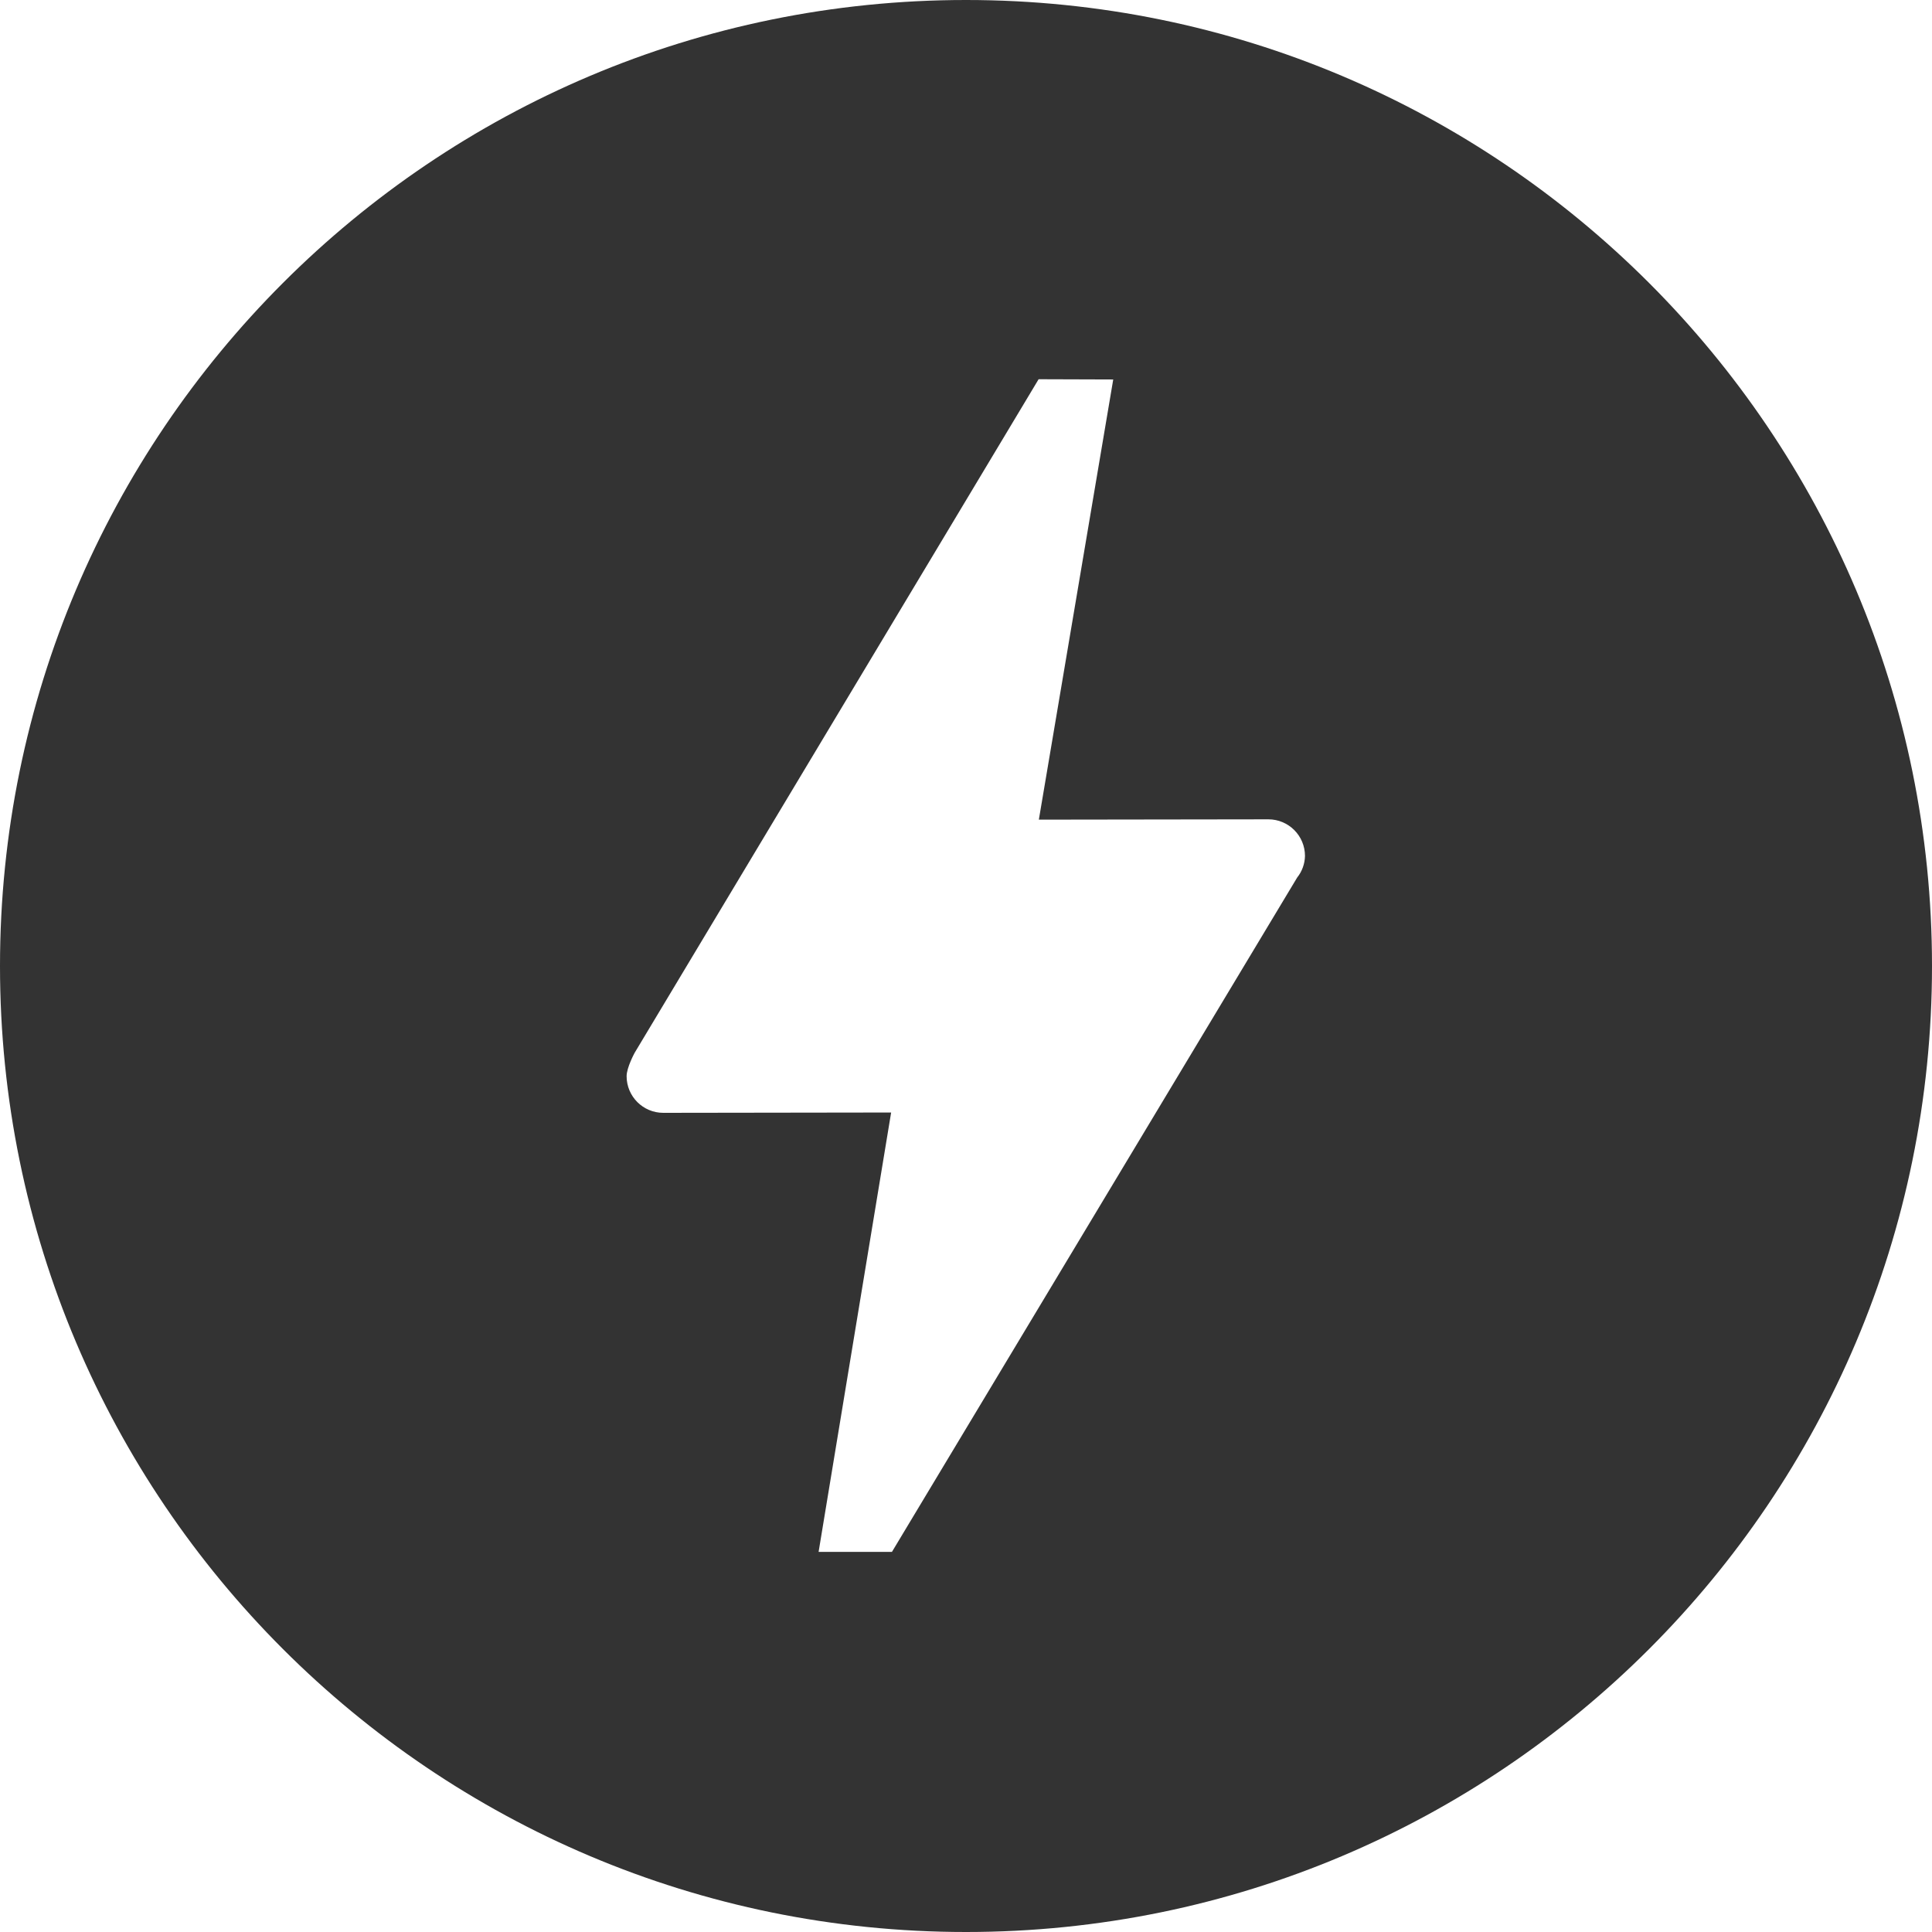
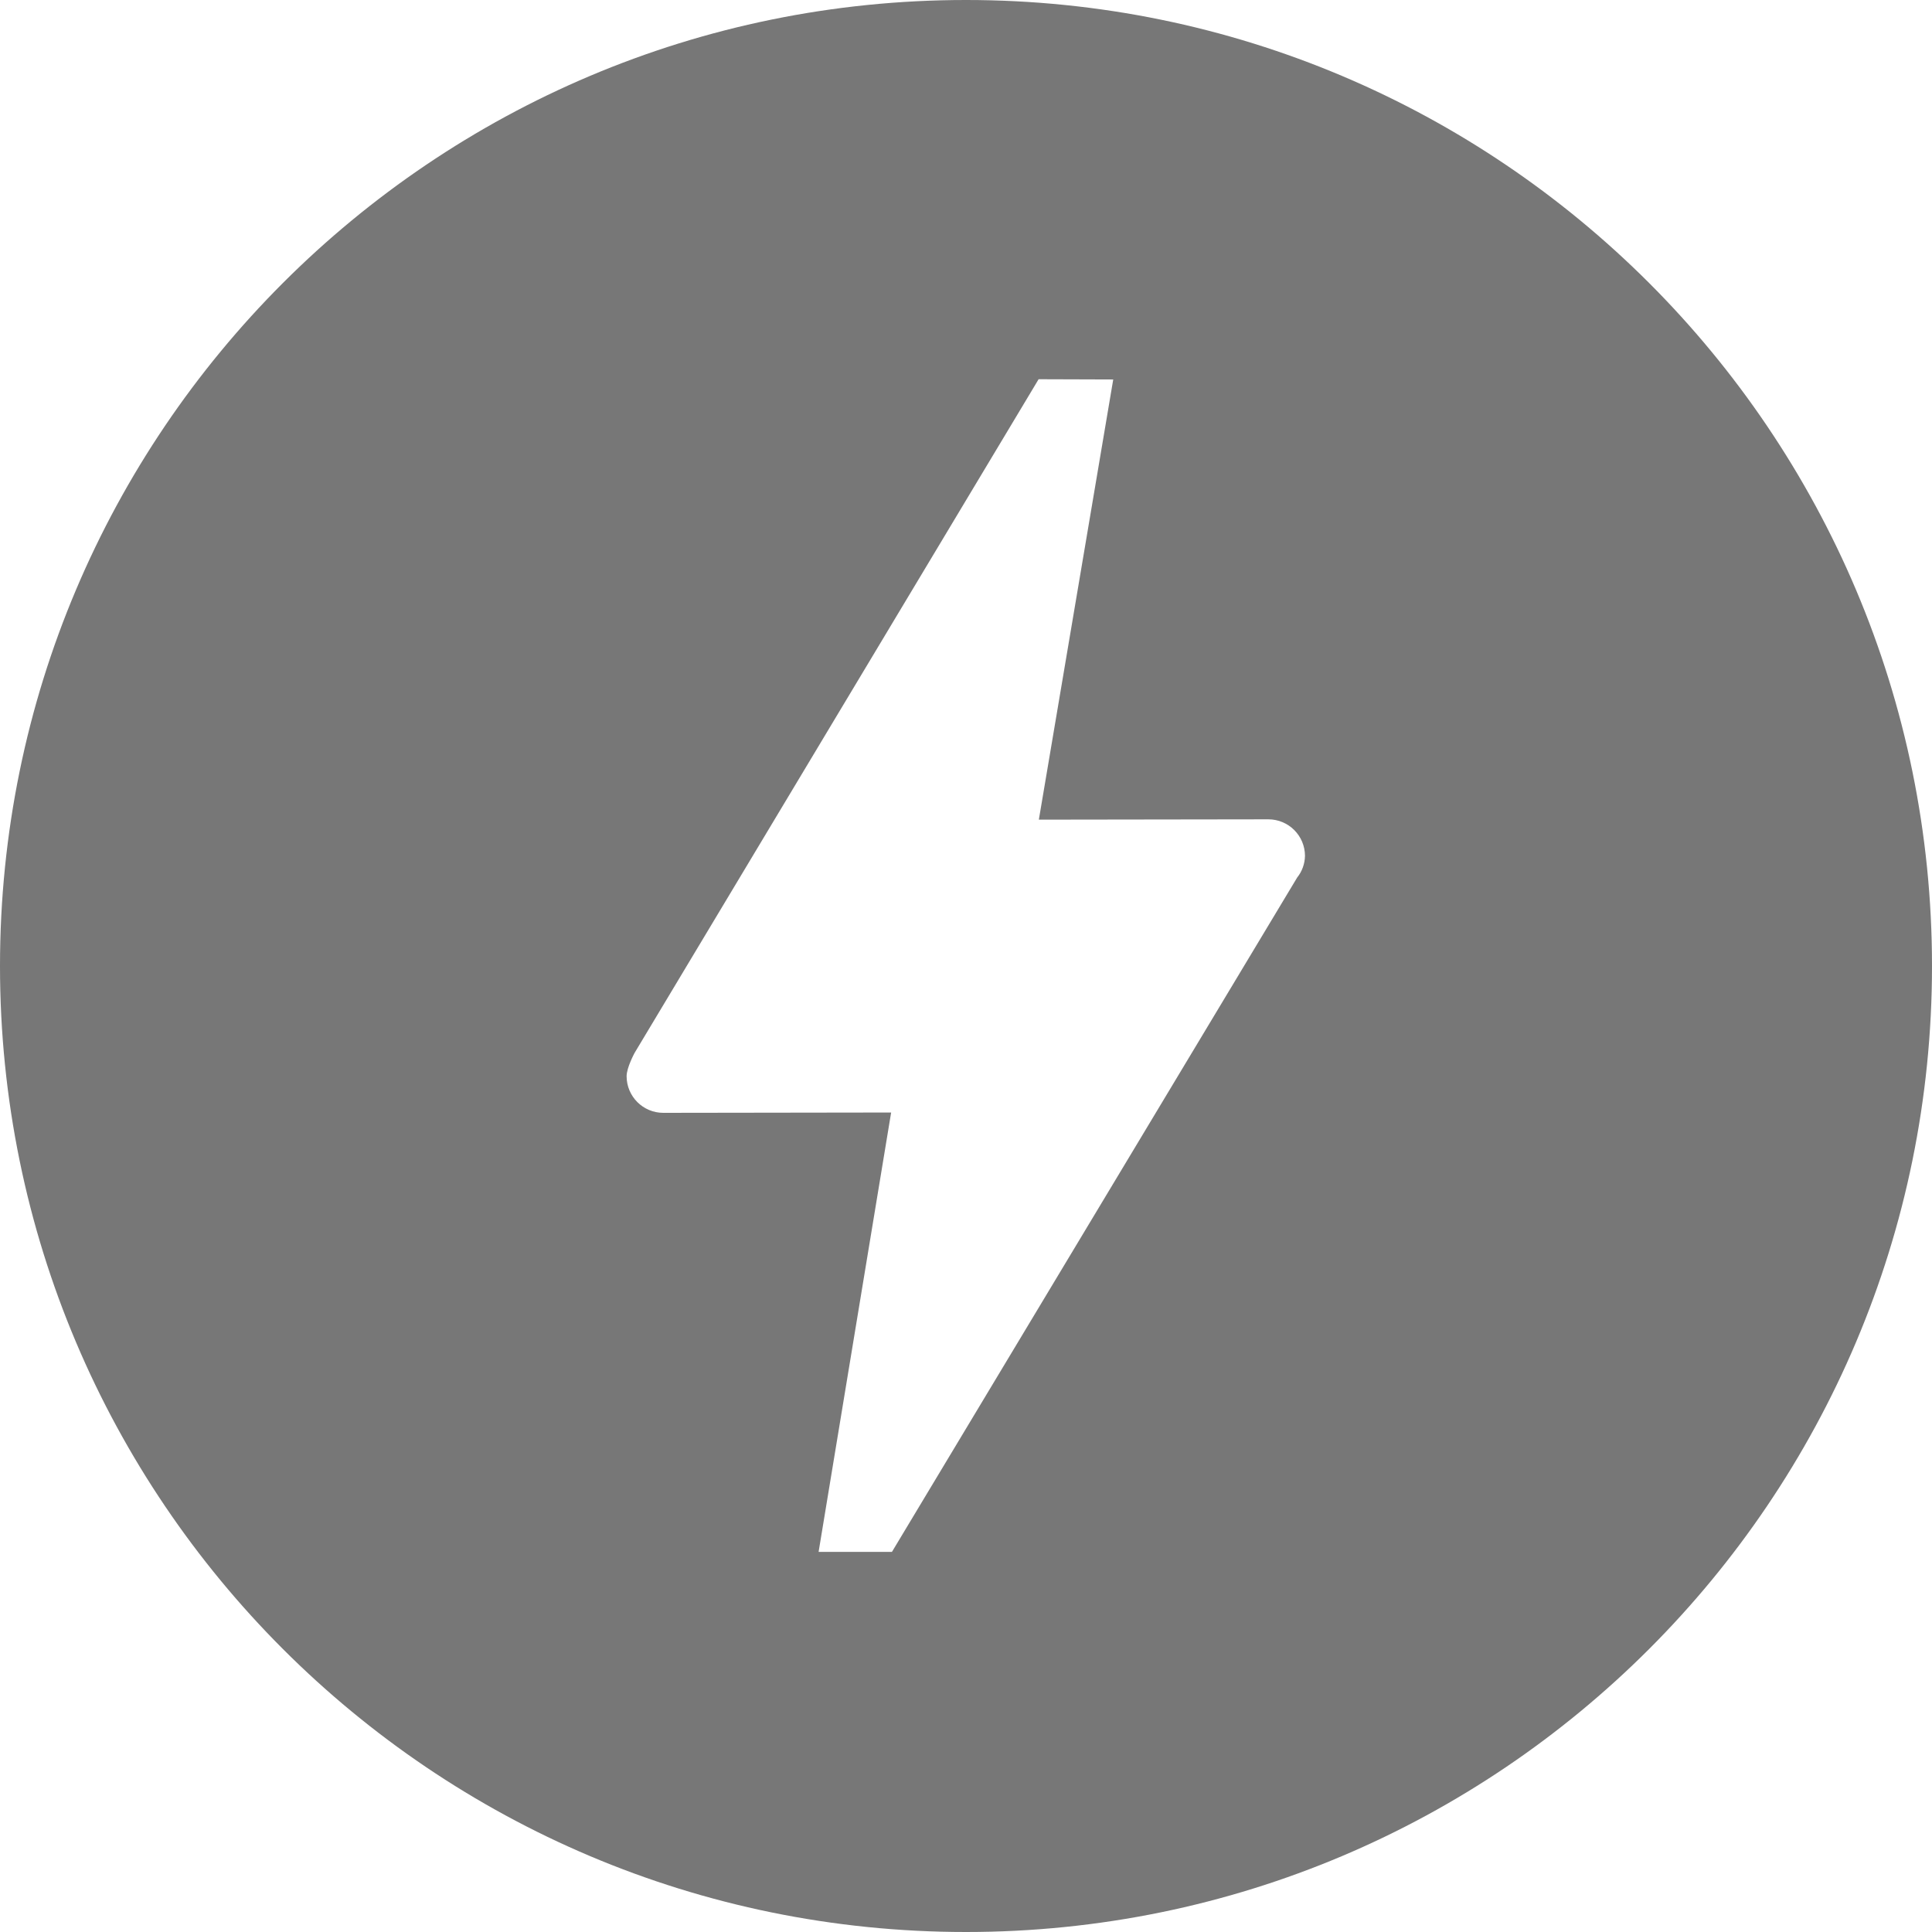
- <svg xmlns="http://www.w3.org/2000/svg" fill="#333333" role="img" viewBox="0 0 24 24">
+ <svg xmlns="http://www.w3.org/2000/svg" fill="#777777" role="img" viewBox="0 0 24 24">
  <path d="M12 0c6.628 0 12 5.373 12 12s-5.372 12-12 12C5.373 24 0 18.627 0 12S5.373 0 12 0zm-.92 19.278l5.034-8.377a.444.444 0 00.097-.268.455.455 0 00-.455-.455l-2.851.004.924-5.468-.927-.003-5.018 8.367s-.1.183-.1.291c0 .251.204.455.455.455l2.831-.004-.901 5.458z" />
</svg>
